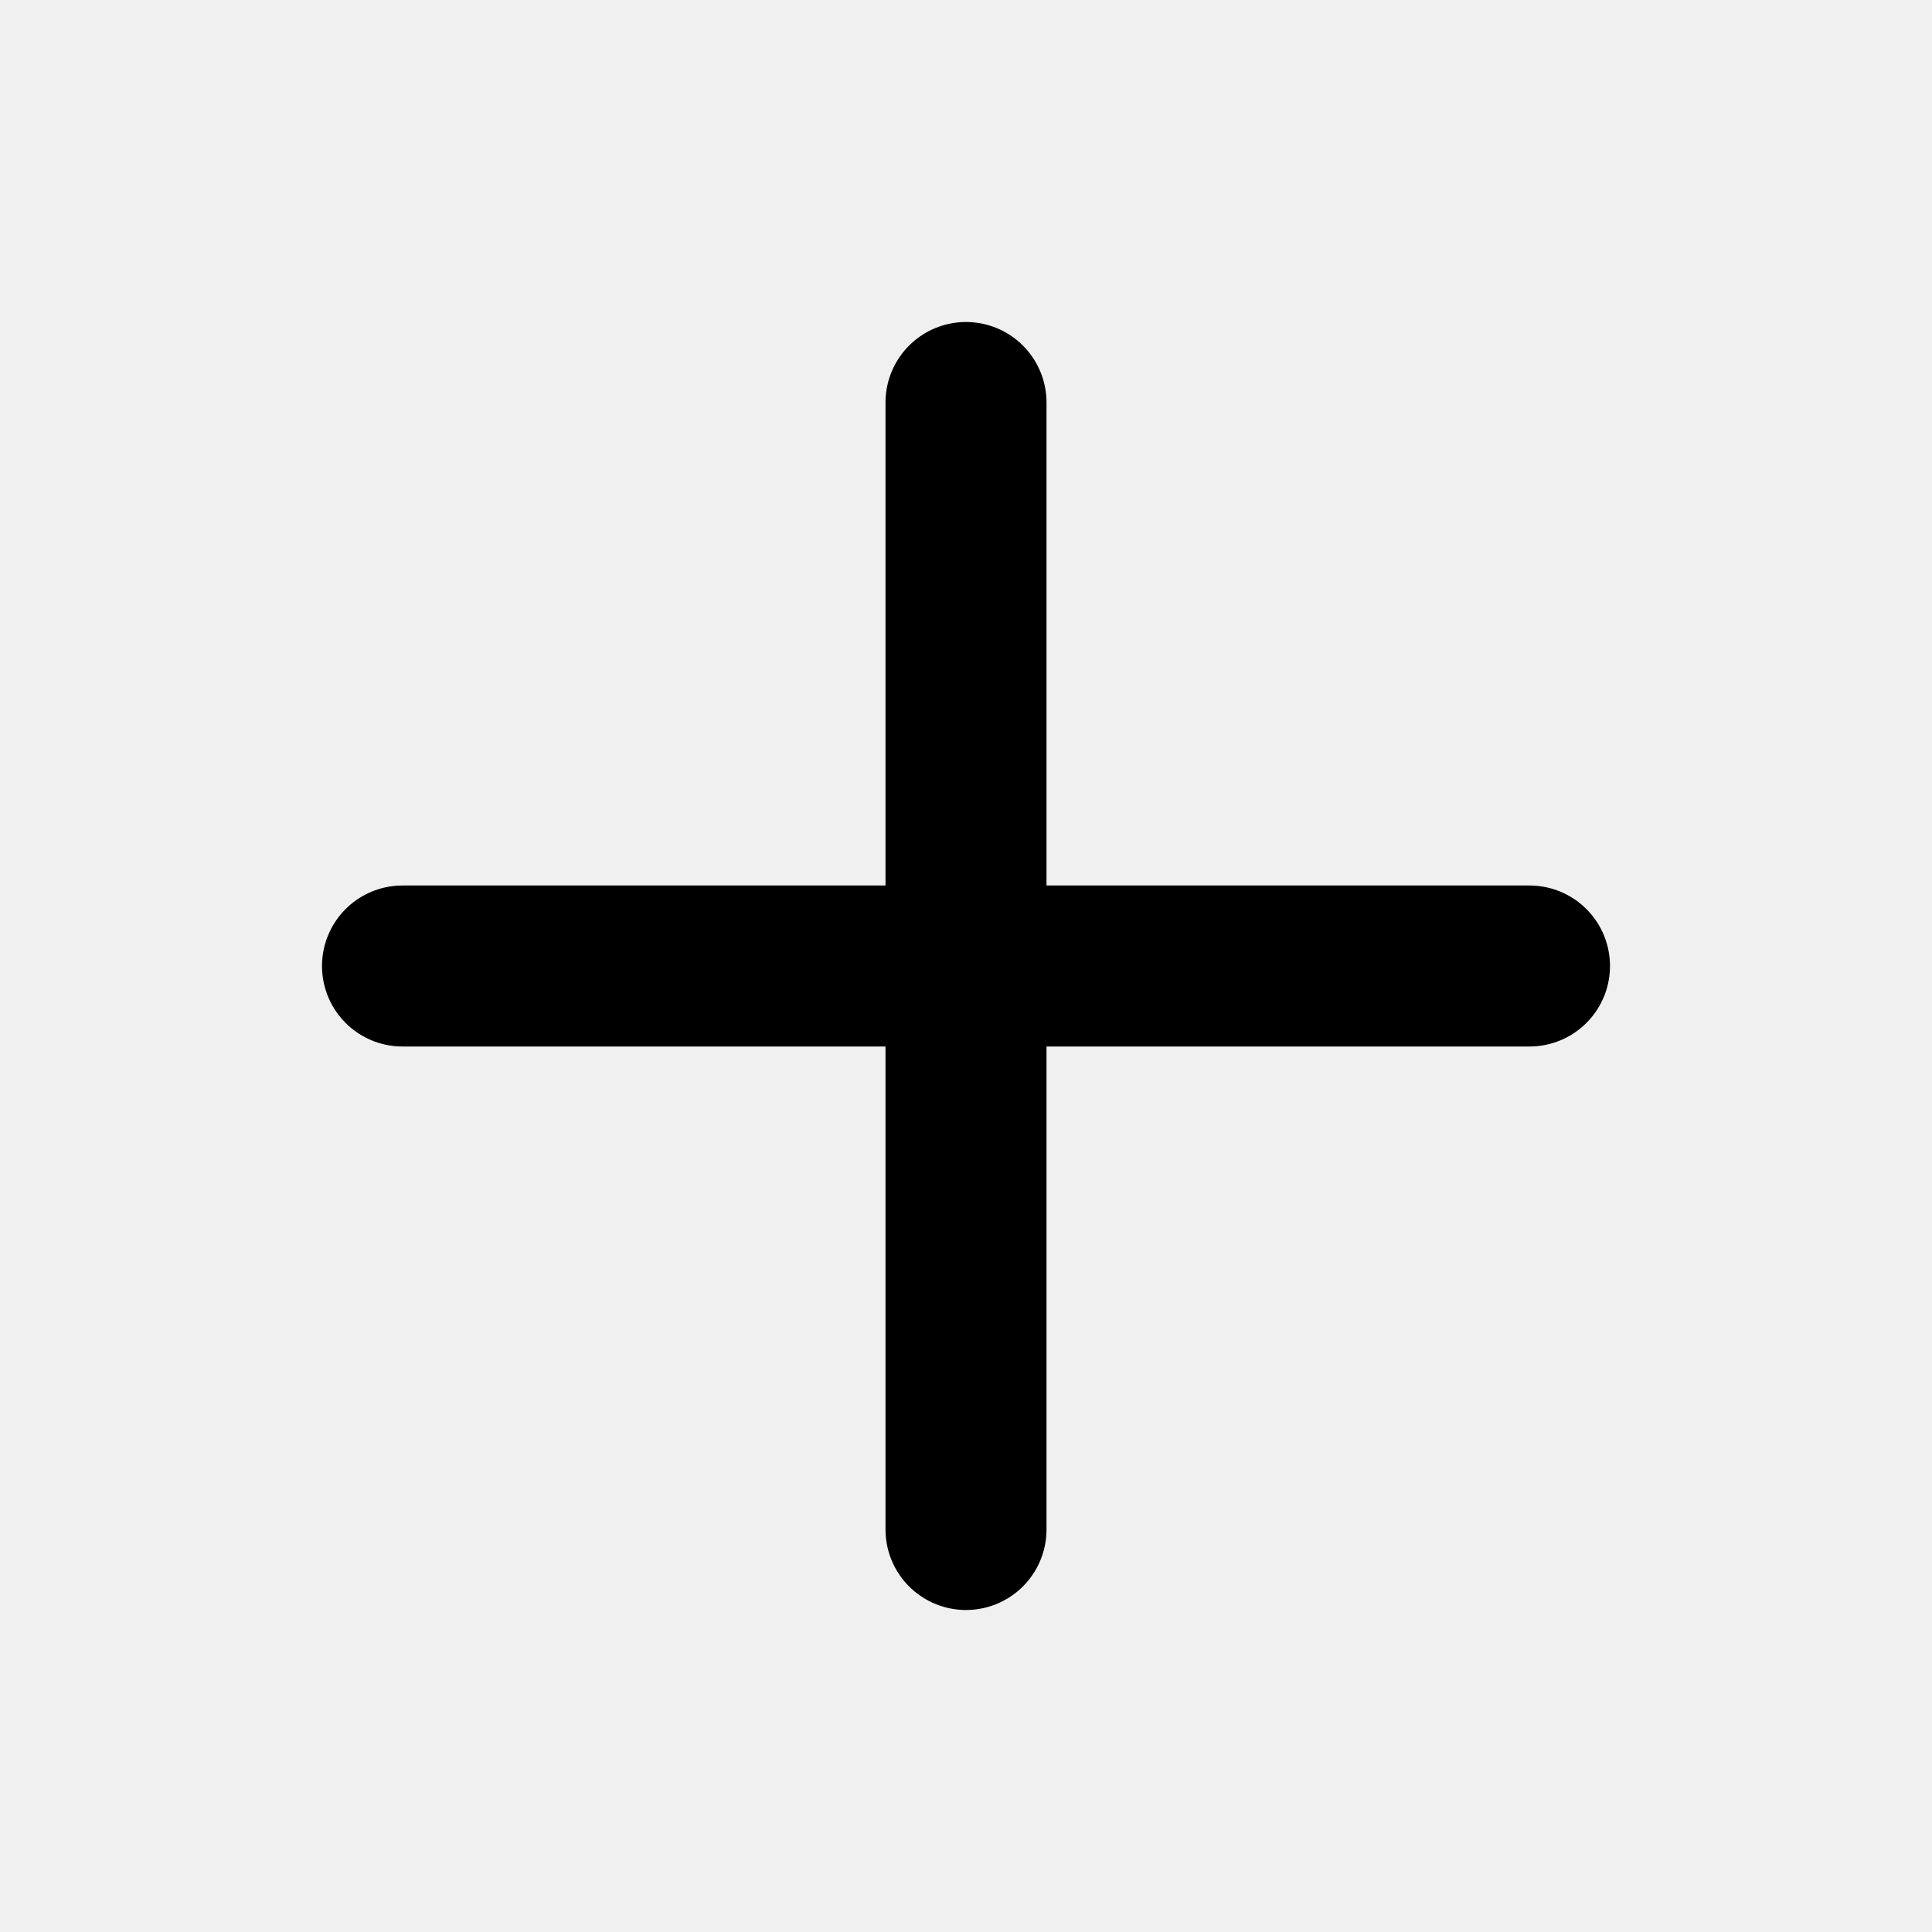
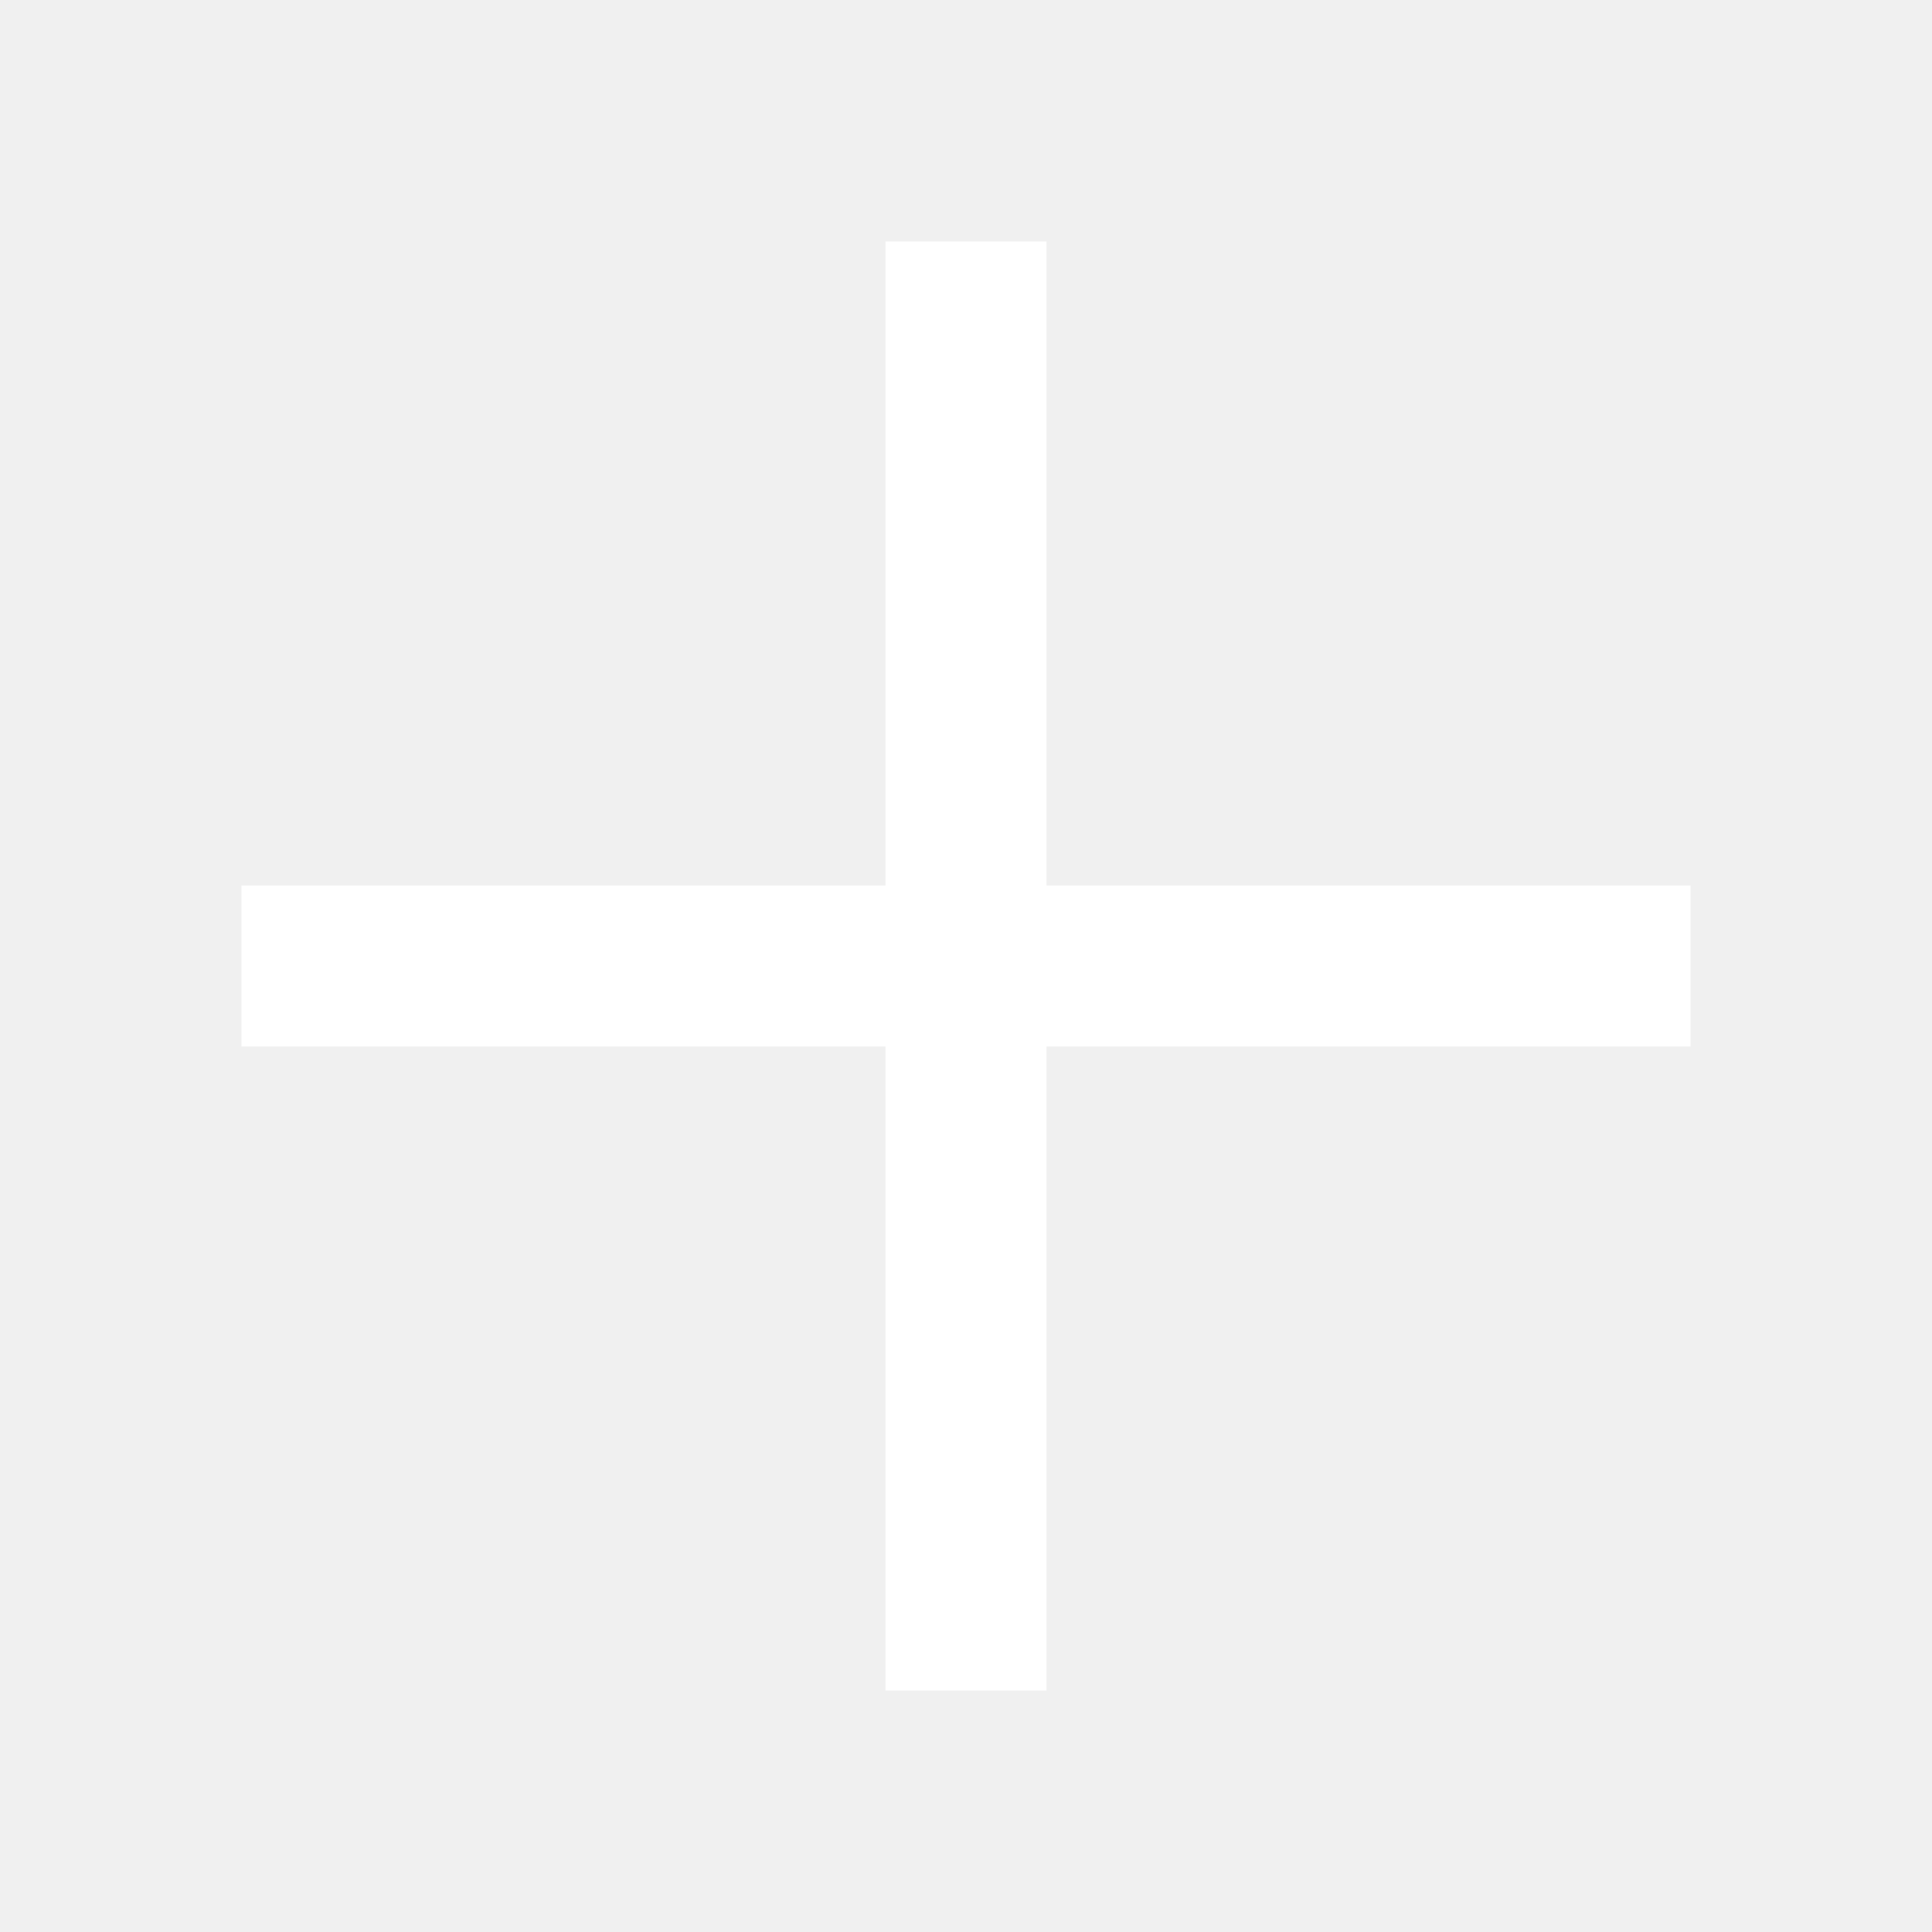
- <svg xmlns="http://www.w3.org/2000/svg" width="24" height="24" viewBox="0 0 24 24" fill="none" stroke="currentColor" stroke-width="2" stroke-linecap="round" stroke-linejoin="round" class="feather feather-plus">
-   <line x1="12" y1="5" x2="12" y2="19" />
-   <line x1="5" y1="12" x2="19" y2="12" />
+ <svg xmlns="http://www.w3.org/2000/svg" viewBox="0 0 24 24" fill="#ffffff" width="24px" height="24px">
+   <path d="M 11 3 L 11 11 L 3 11 L 3 13 L 11 13 L 11 21 L 13 21 L 13 13 L 21 13 L 21 11 L 13 11 L 13 3 L 11 3 z" fill="#ffffff" />
</svg>
